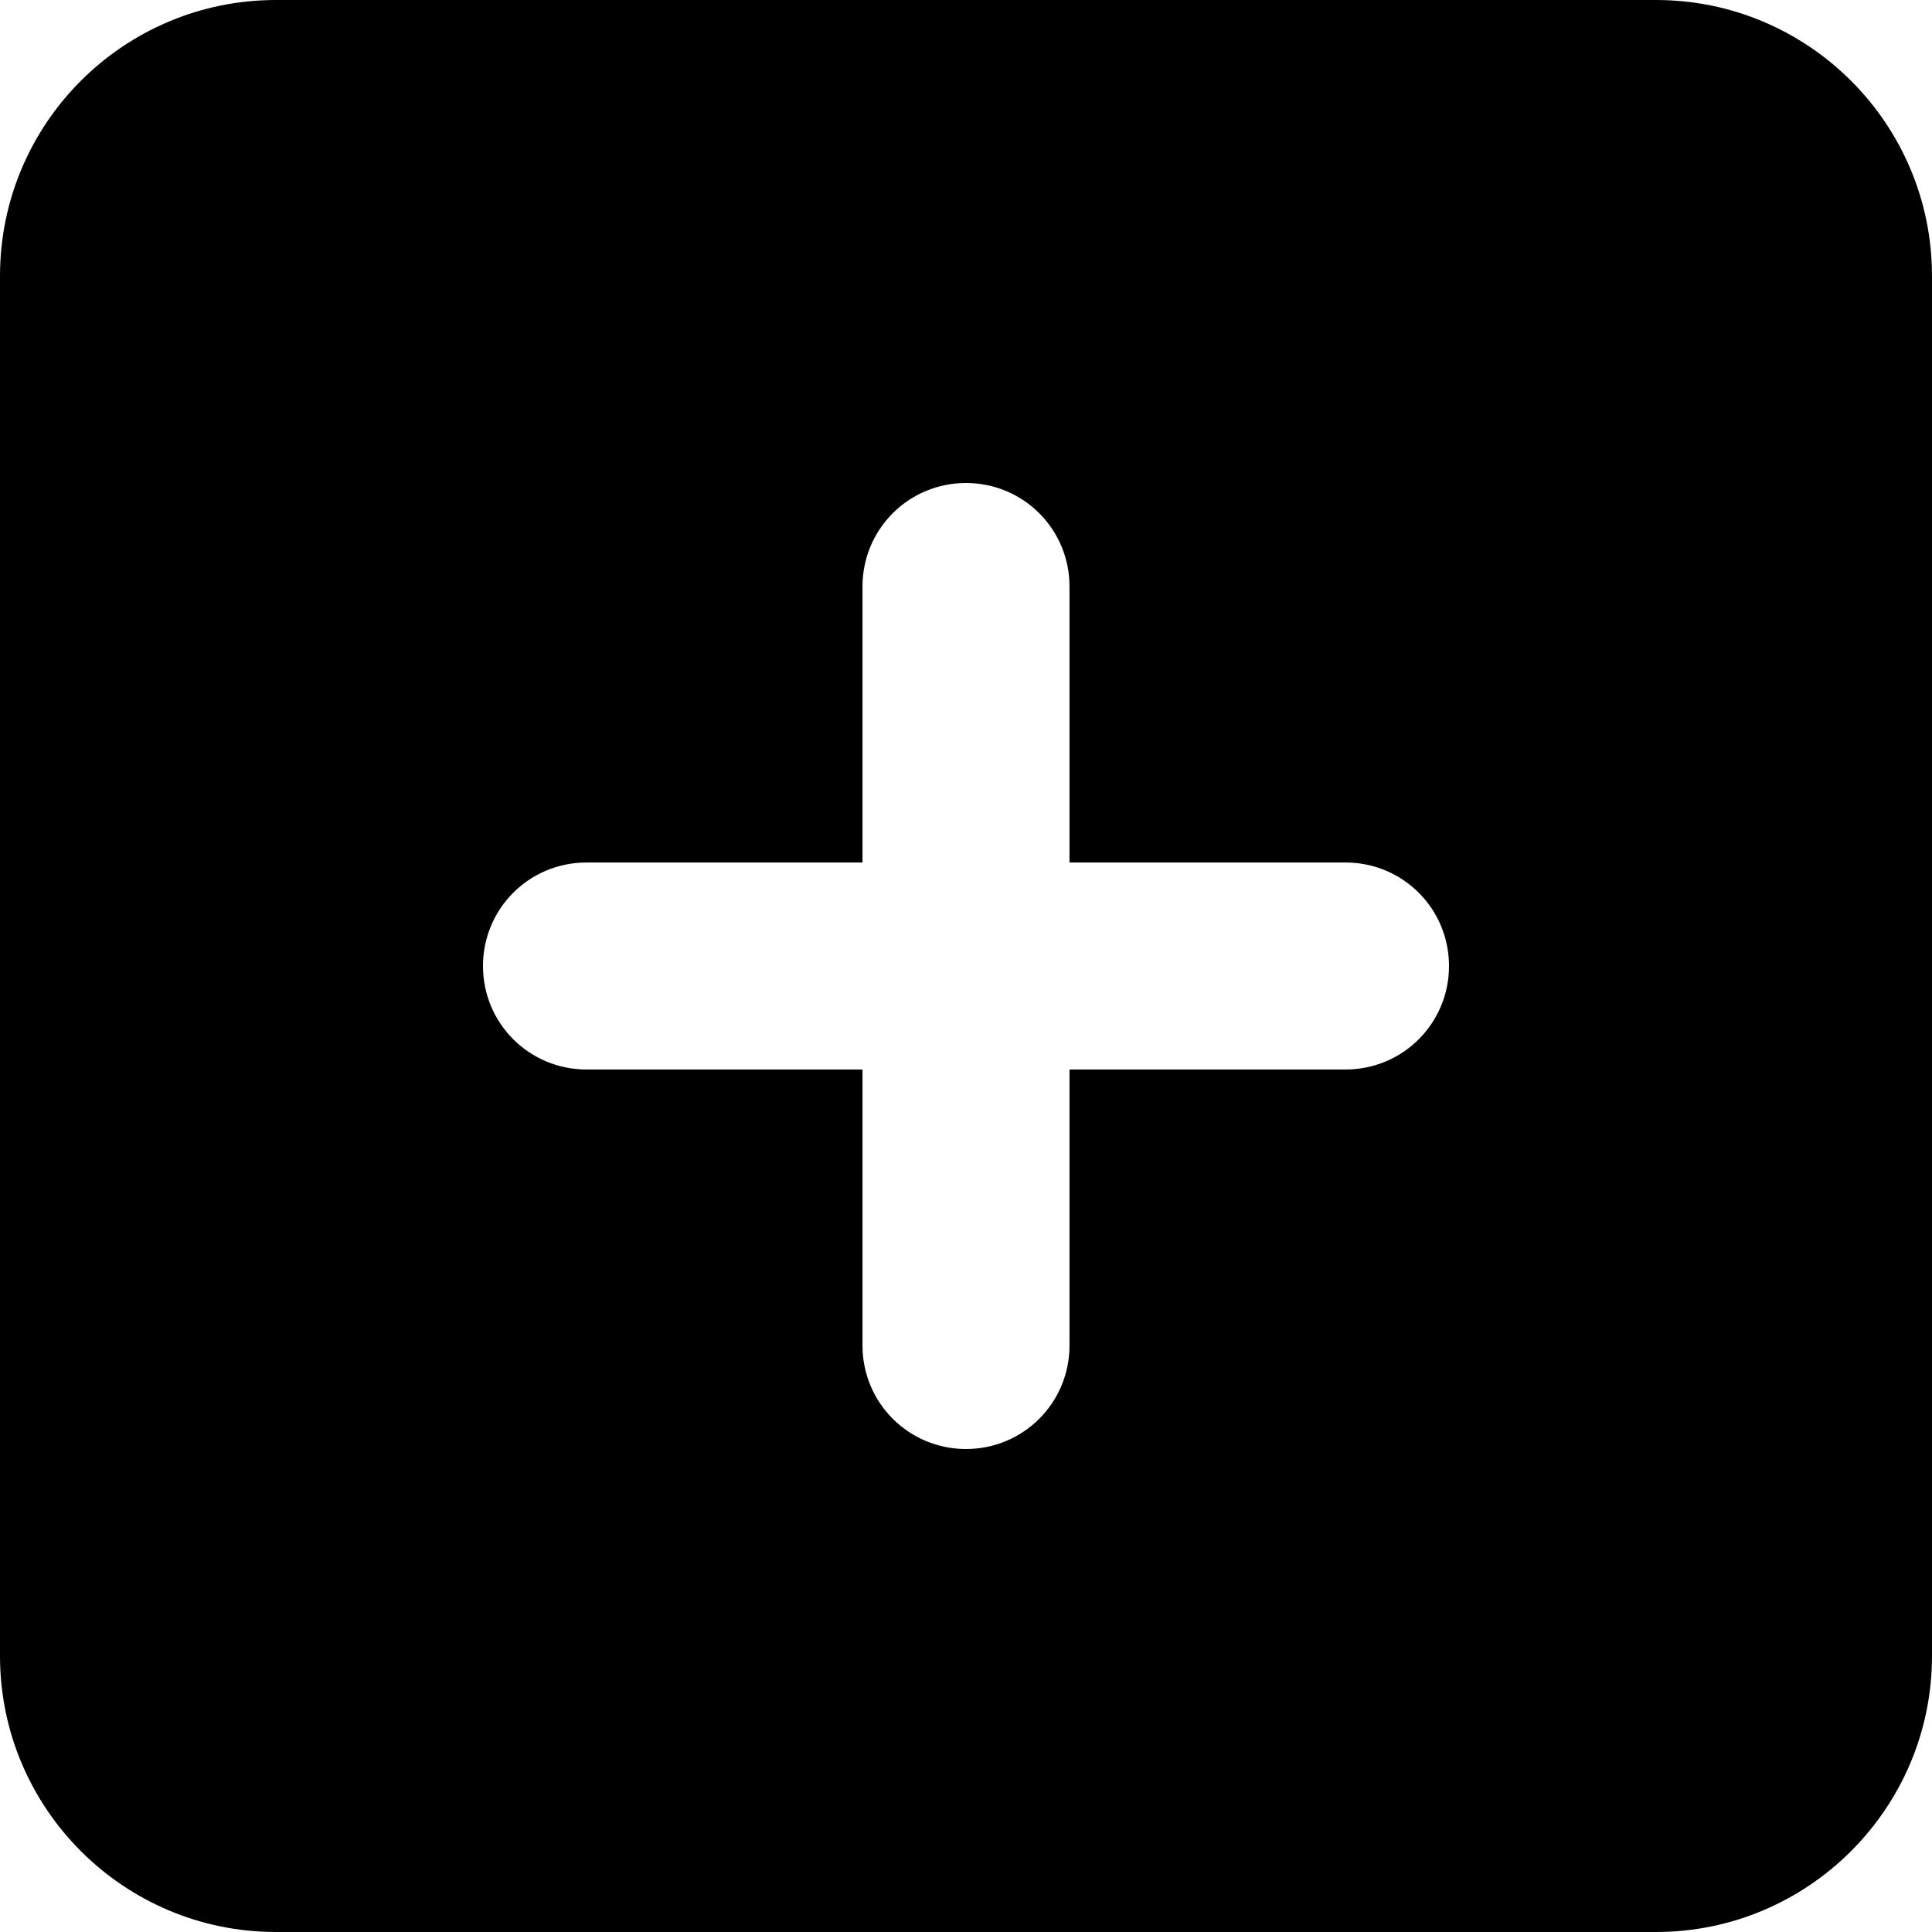
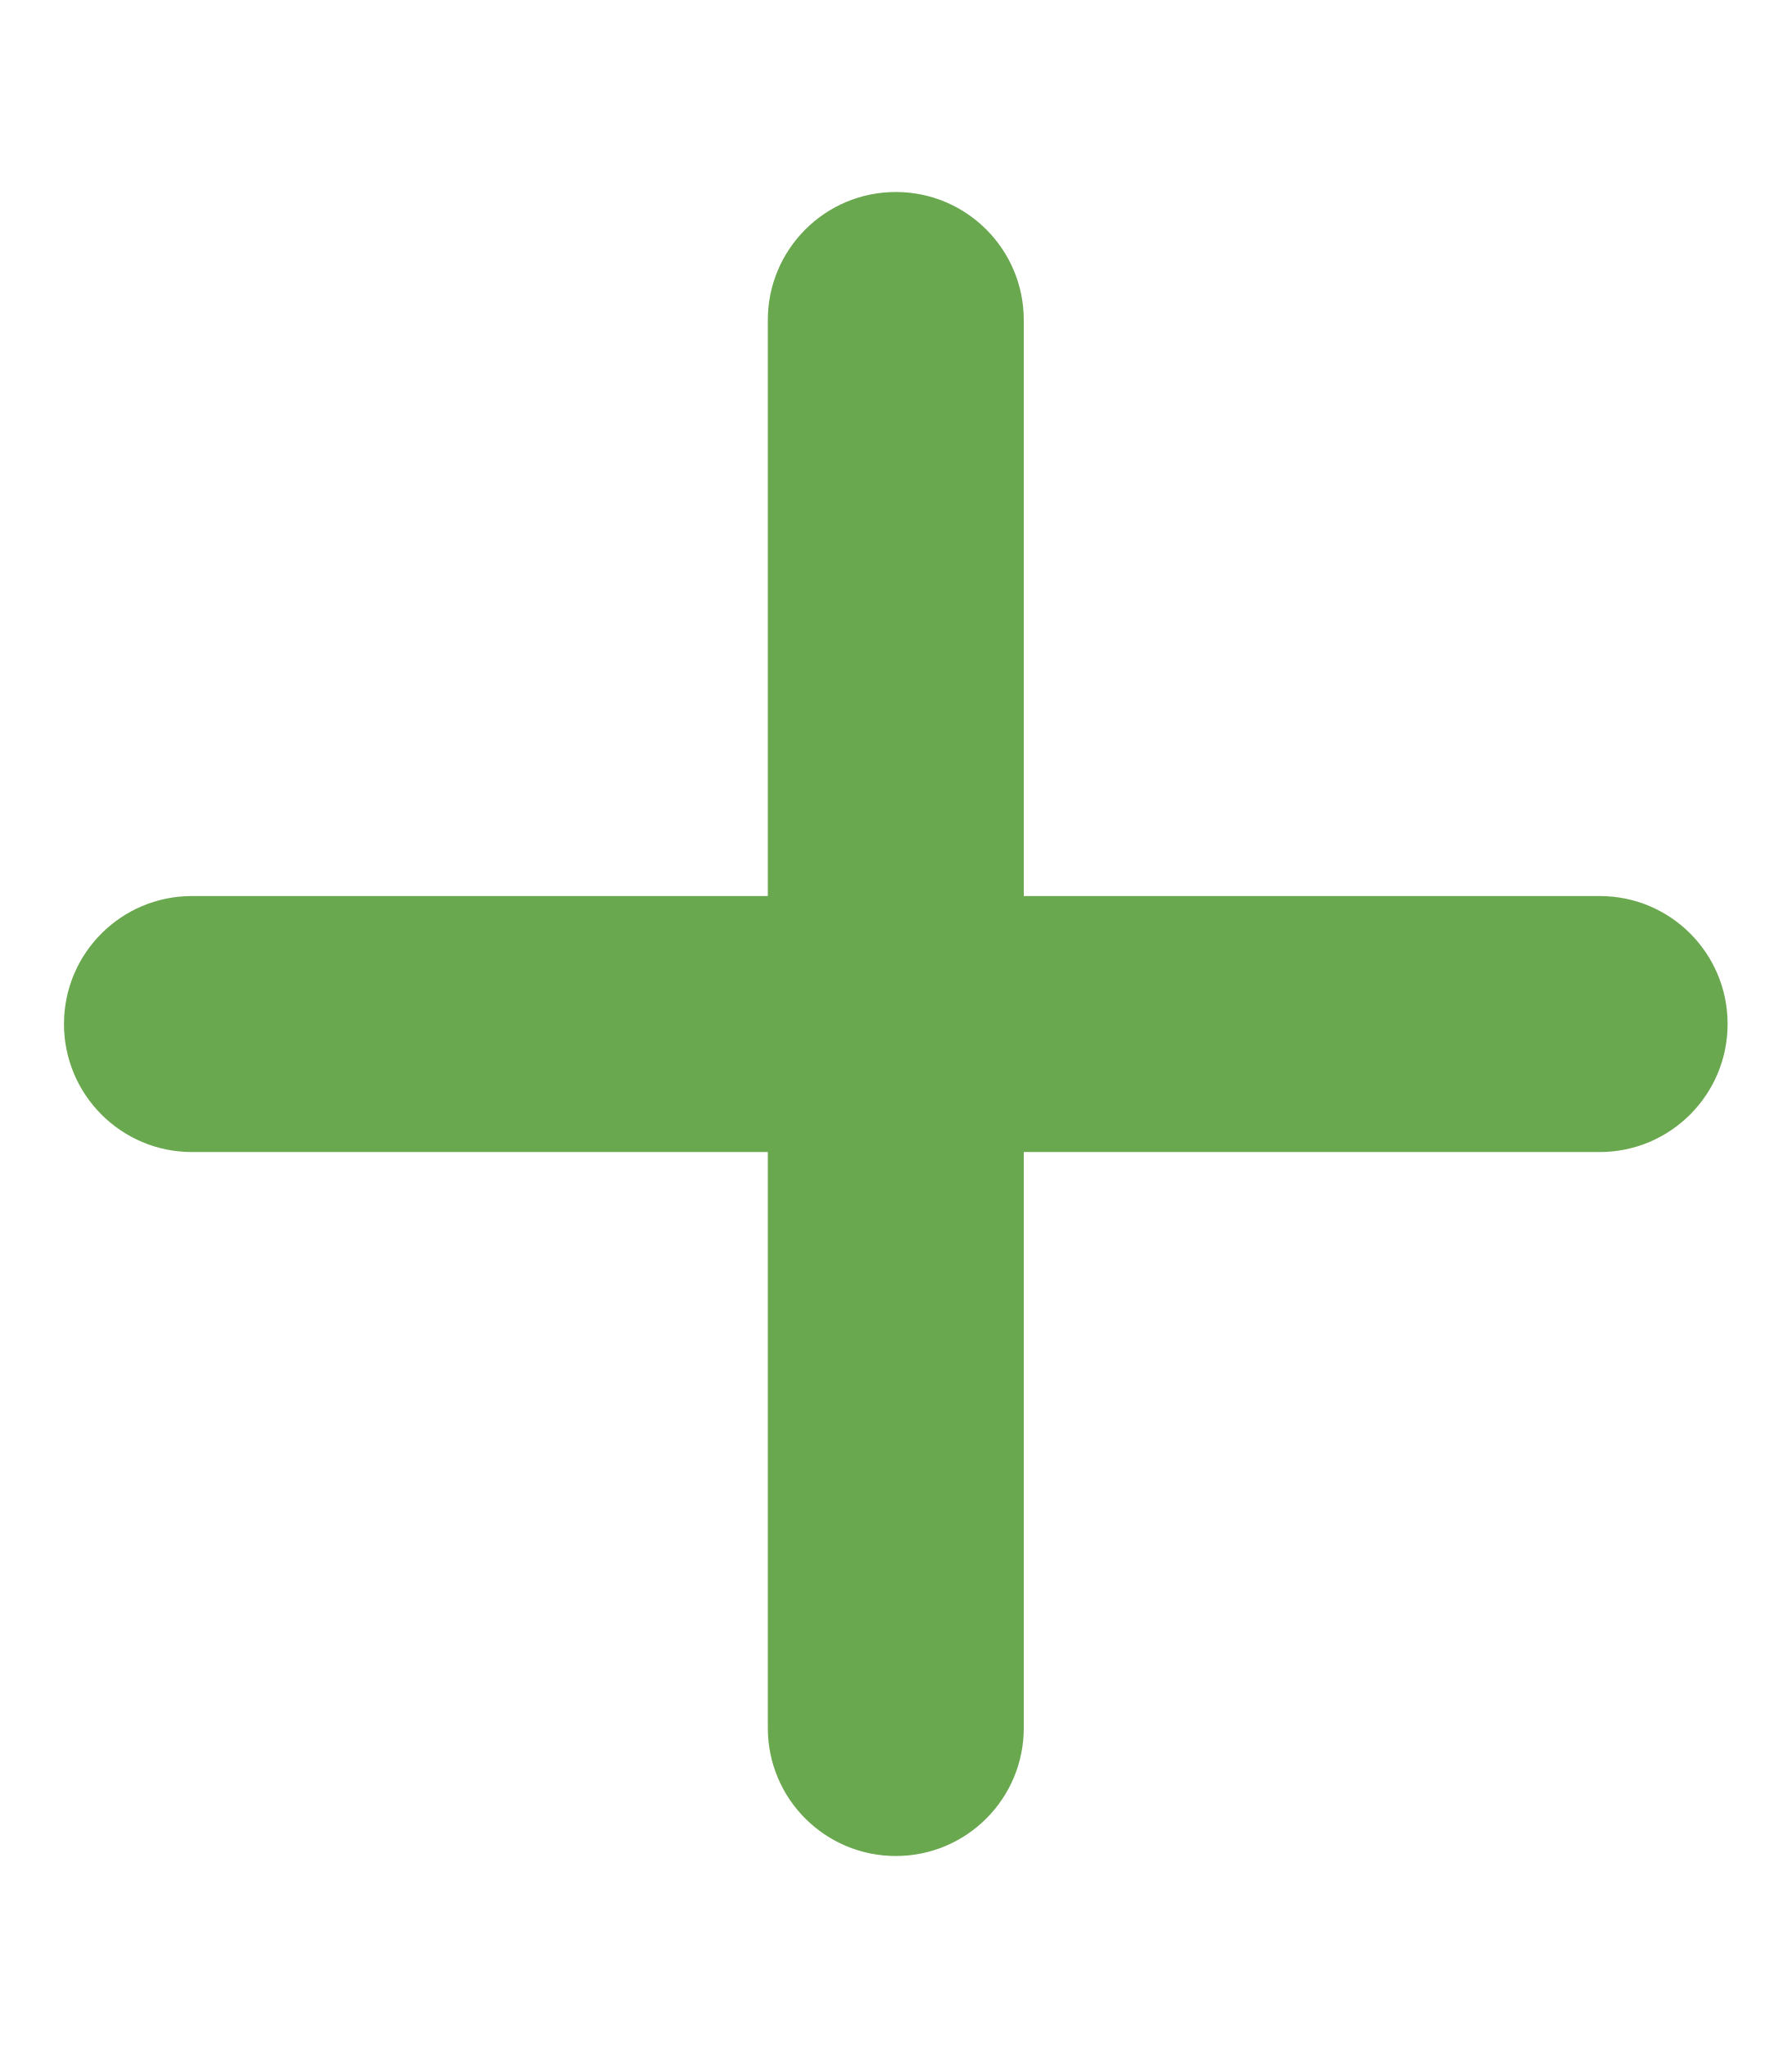
- <svg xmlns="http://www.w3.org/2000/svg" version="1.1" id="Capa_1" x="0px" y="0px" width="595.279px" height="595.28px" viewBox="0 123.305 595.279 595.28" enable-background="new 0 123.305 595.279 595.28" xml:space="preserve">
-   <path d="M510.24,123.305c46.904,0,85.039,38.069,85.039,85.04v425.2c0,46.905-38.135,85.04-85.039,85.04H85.04  C38.069,718.585,0,680.45,0,633.545v-425.2c0-46.971,38.068-85.04,85.04-85.04H510.24z M297.64,569.766  c17.673,0,31.89-14.218,31.89-31.891v-85.04h85.04c17.673,0,31.891-14.218,31.891-31.89c0-17.673-14.218-31.89-31.891-31.89h-85.04  v-85.04c0-17.672-14.217-31.89-31.89-31.89c-17.672,0-31.89,14.218-31.89,31.89v85.04h-85.04c-17.673,0-31.891,14.217-31.891,31.89  c0,17.672,14.218,31.89,31.891,31.89h85.04v85.04C265.75,555.548,279.968,569.766,297.64,569.766z" />
+ <svg xmlns="http://www.w3.org/2000/svg" fill="#6aa84f" viewBox="0 0 448 512">
+   <path d="M432 256c0 17.69-14.33 32.01-32 32.01H256v144c0 17.69-14.33 31.99-32 31.99s-32-14.3-32-31.99v-144H48c-17.67 0-32-14.32-32-32.01s14.33-31.99 32-31.99H192v-144c0-17.69 14.33-32.01 32-32.01s32 14.32 32 32.01v144h144C417.7 224 432 238.3 432 256z" />
</svg>
